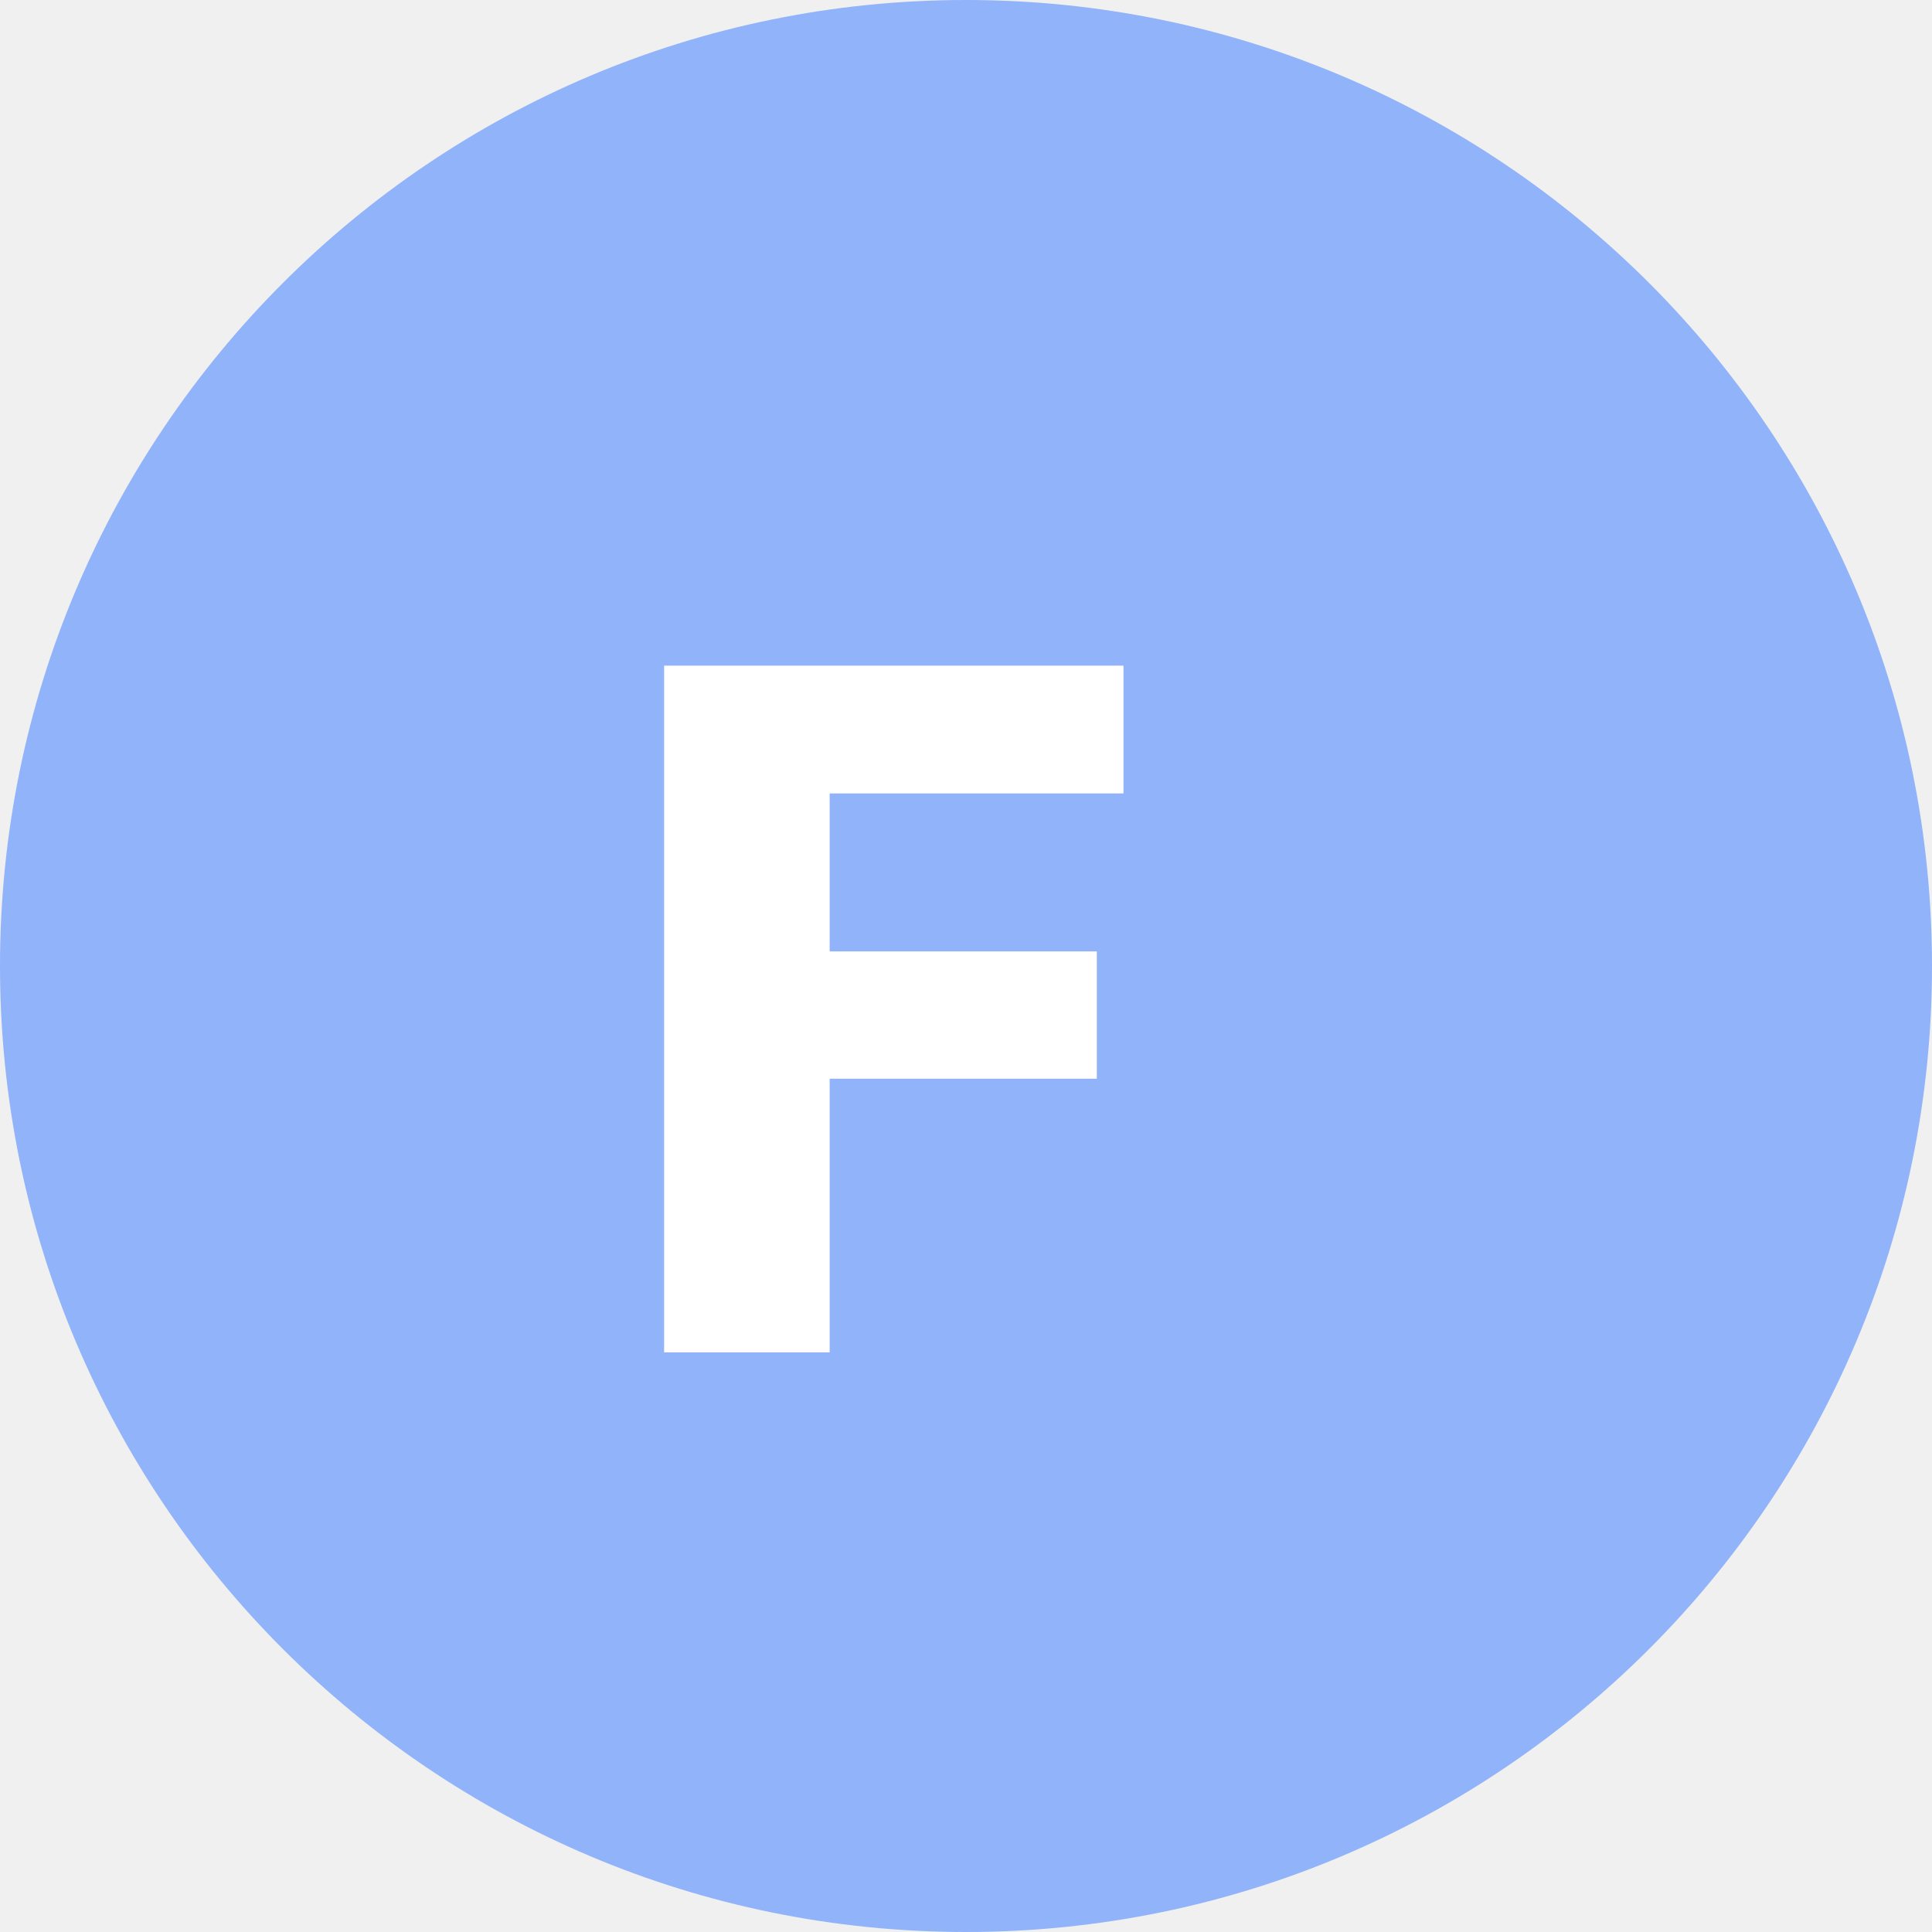
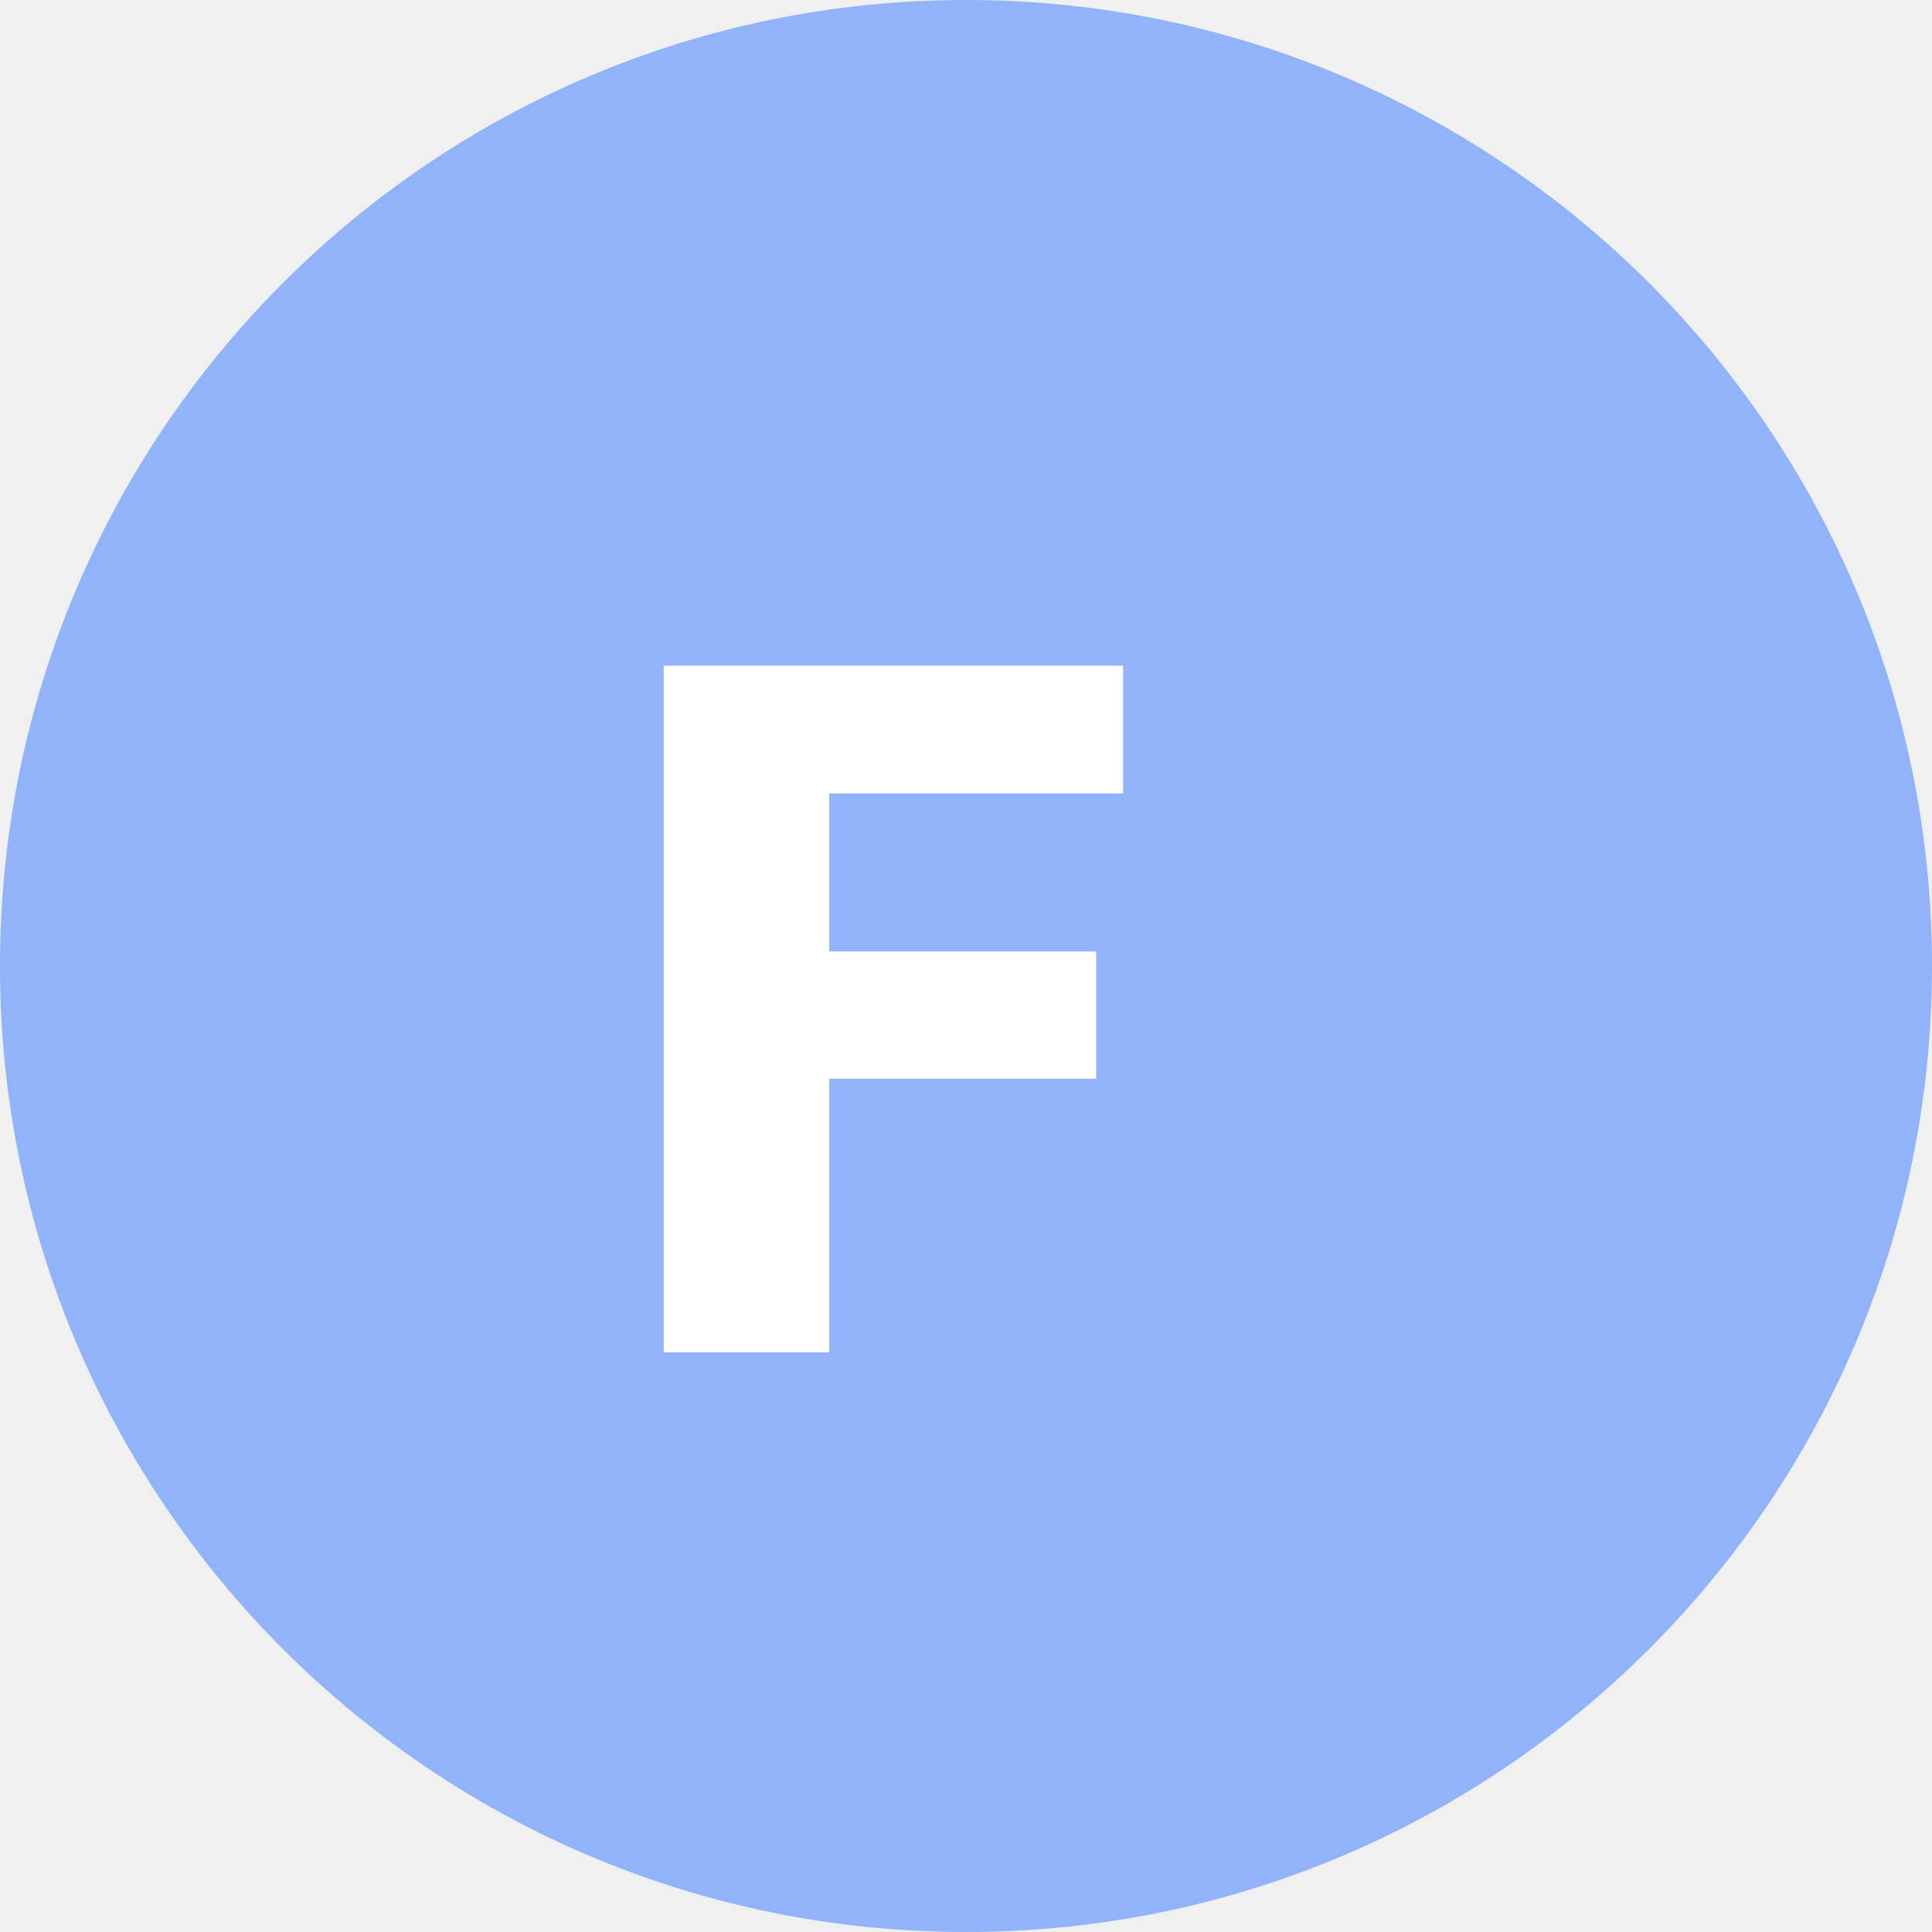
<svg xmlns="http://www.w3.org/2000/svg" width="60" height="60" viewBox="0 0 60 60">
-   <g id="letra6" transform="translate(-180.5 -958.323)">
-     <circle id="Elipse_1195" data-name="Elipse 1195" cx="30" cy="30" r="30" transform="translate(180.5 958.323)" fill="#91b3fa" />
-     <text id="F" transform="translate(199.5 969.323)" fill="#fff" font-size="30" font-family="Roboto-Black, Roboto" font-weight="800">
-       <tspan x="0" y="31">F</tspan>
-     </text>
+   <g id="Grupo_58723" data-name="Grupo 58723" transform="translate(-180.5 -958.323)">
+     <g id="Grupo_61704" data-name="Grupo 61704">
+       <circle id="Elipse_1195" data-name="Elipse 1195" cx="30" cy="30" r="30" transform="translate(180.5 958.323)" fill="#91b3fa" />
+       <path id="Trazado_144410" data-name="Trazado 144410" d="M15.044,22.5H6.753V31H1.611V9.672H15.879v3.97H6.753v4.907h8.291Z" transform="translate(199.5 969.323)" fill="#fff" />
+     </g>
  </g>
</svg>
